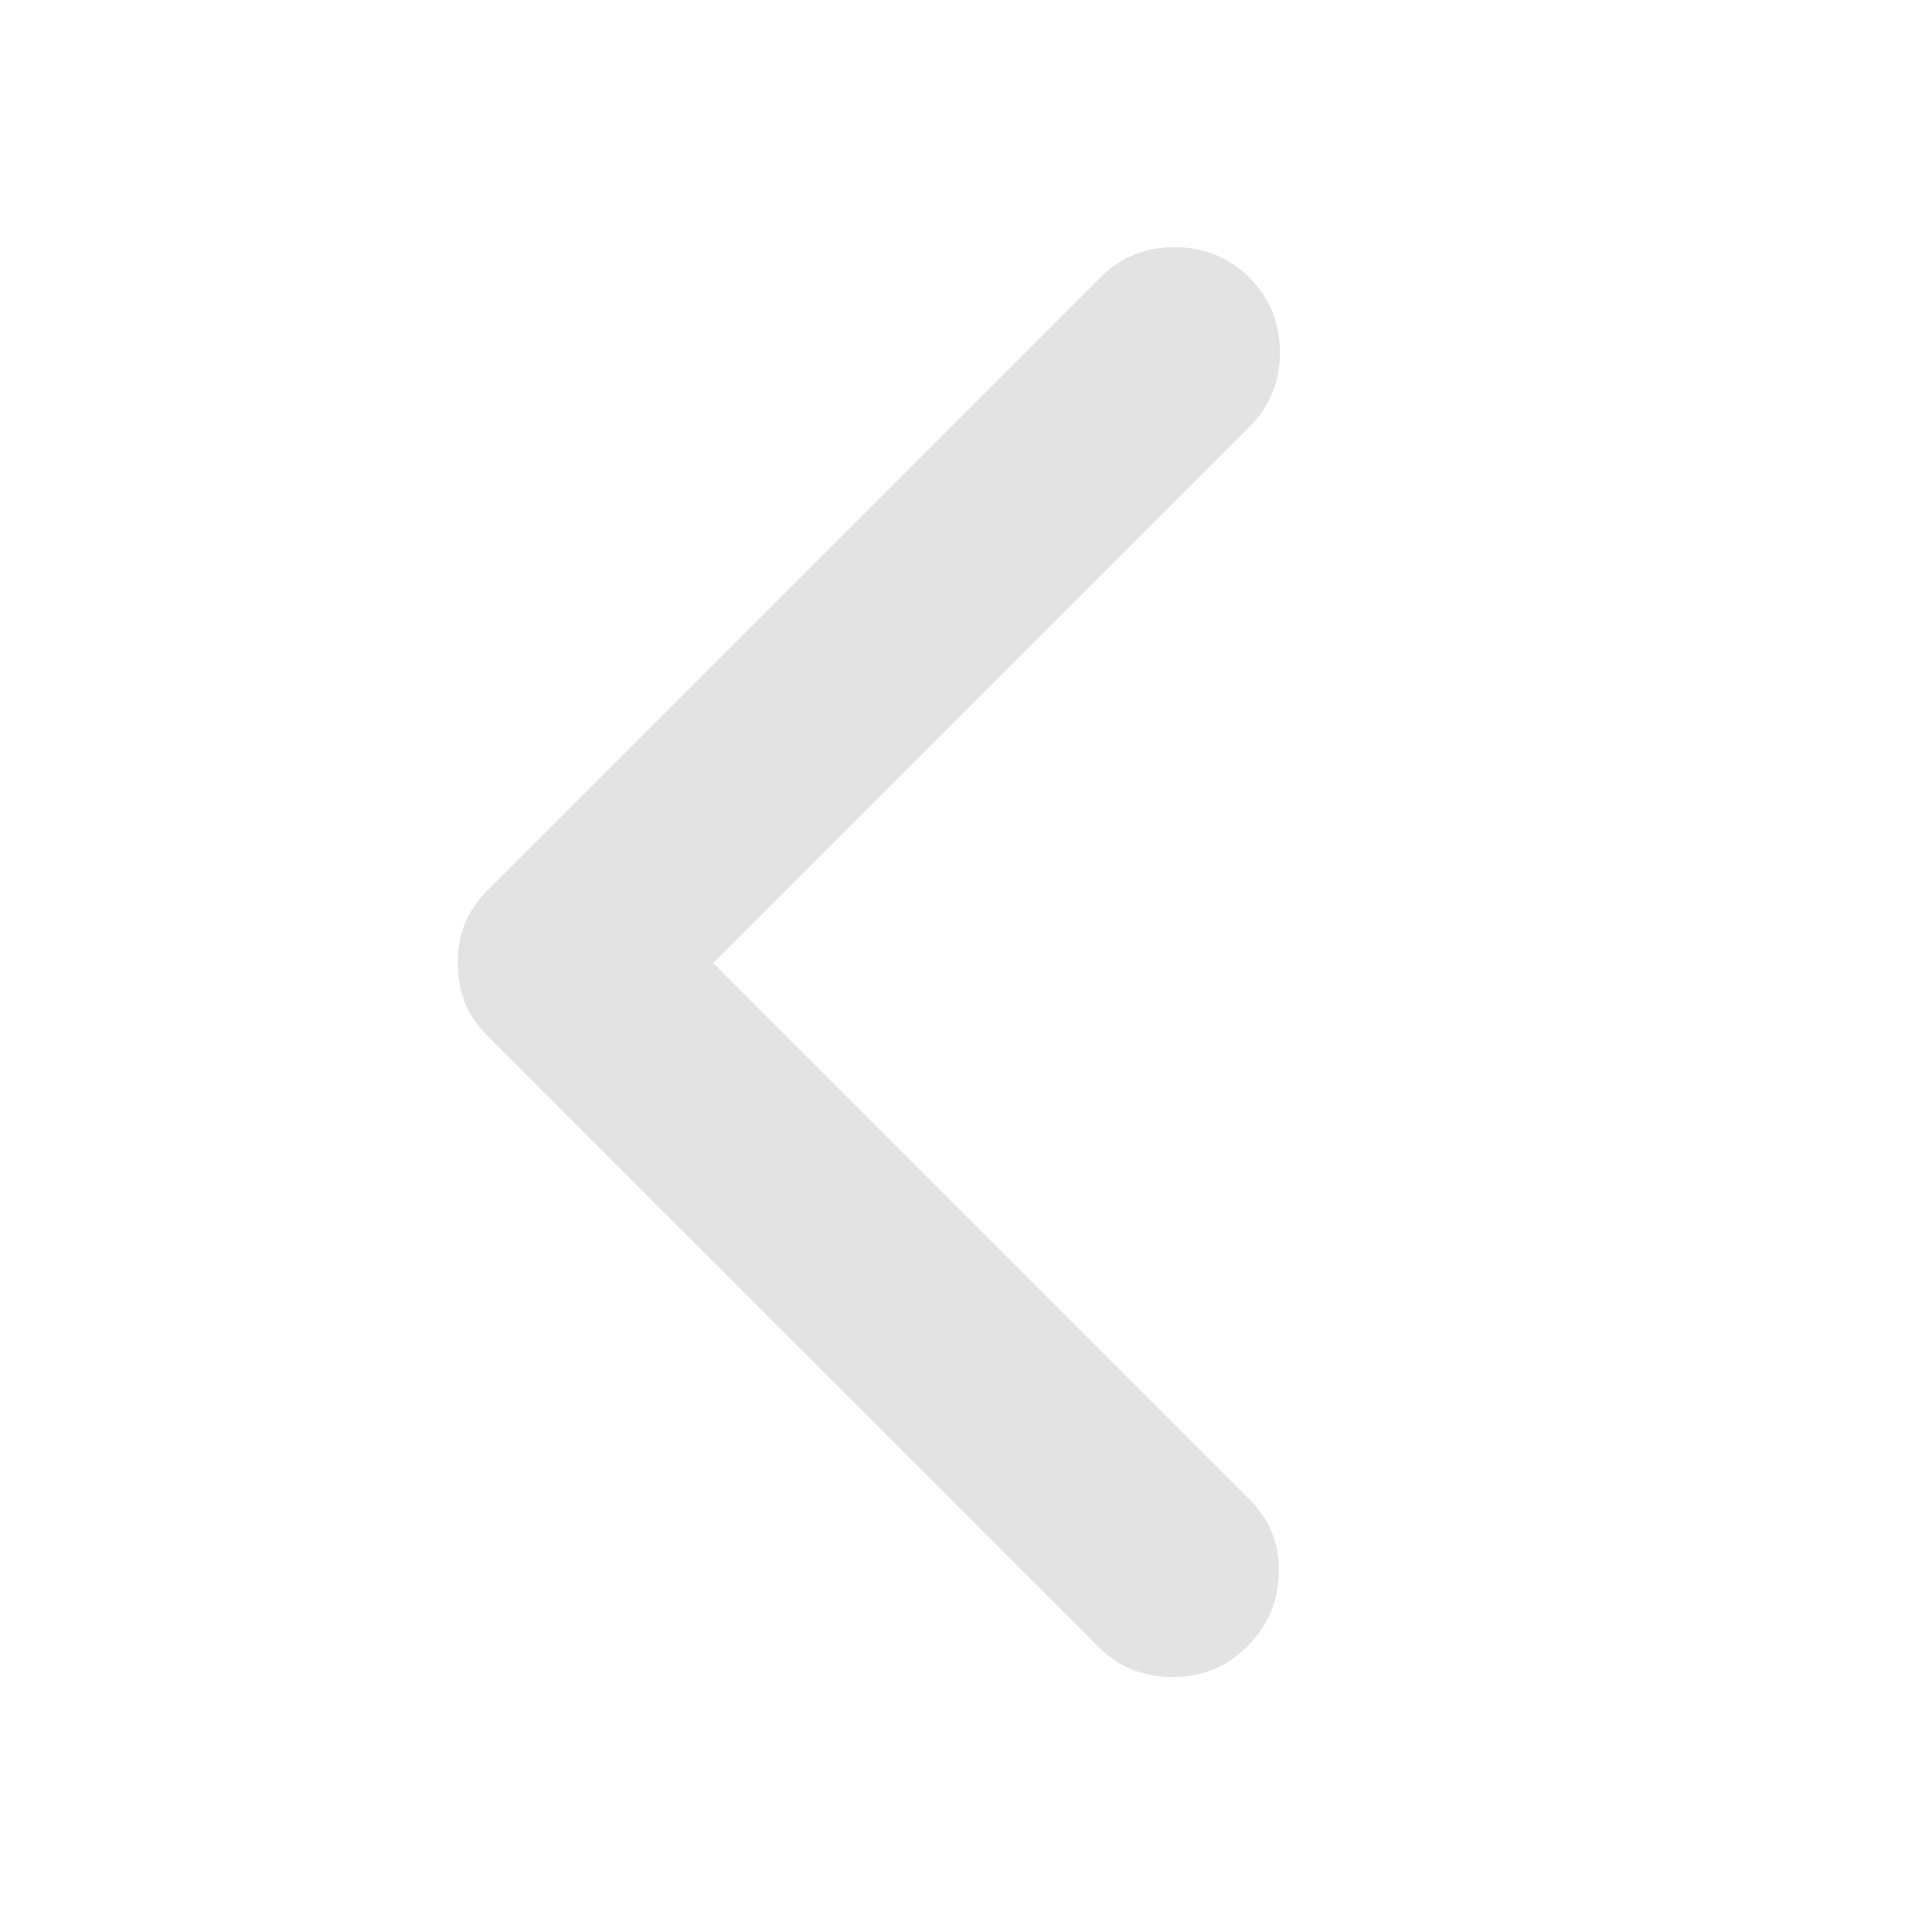
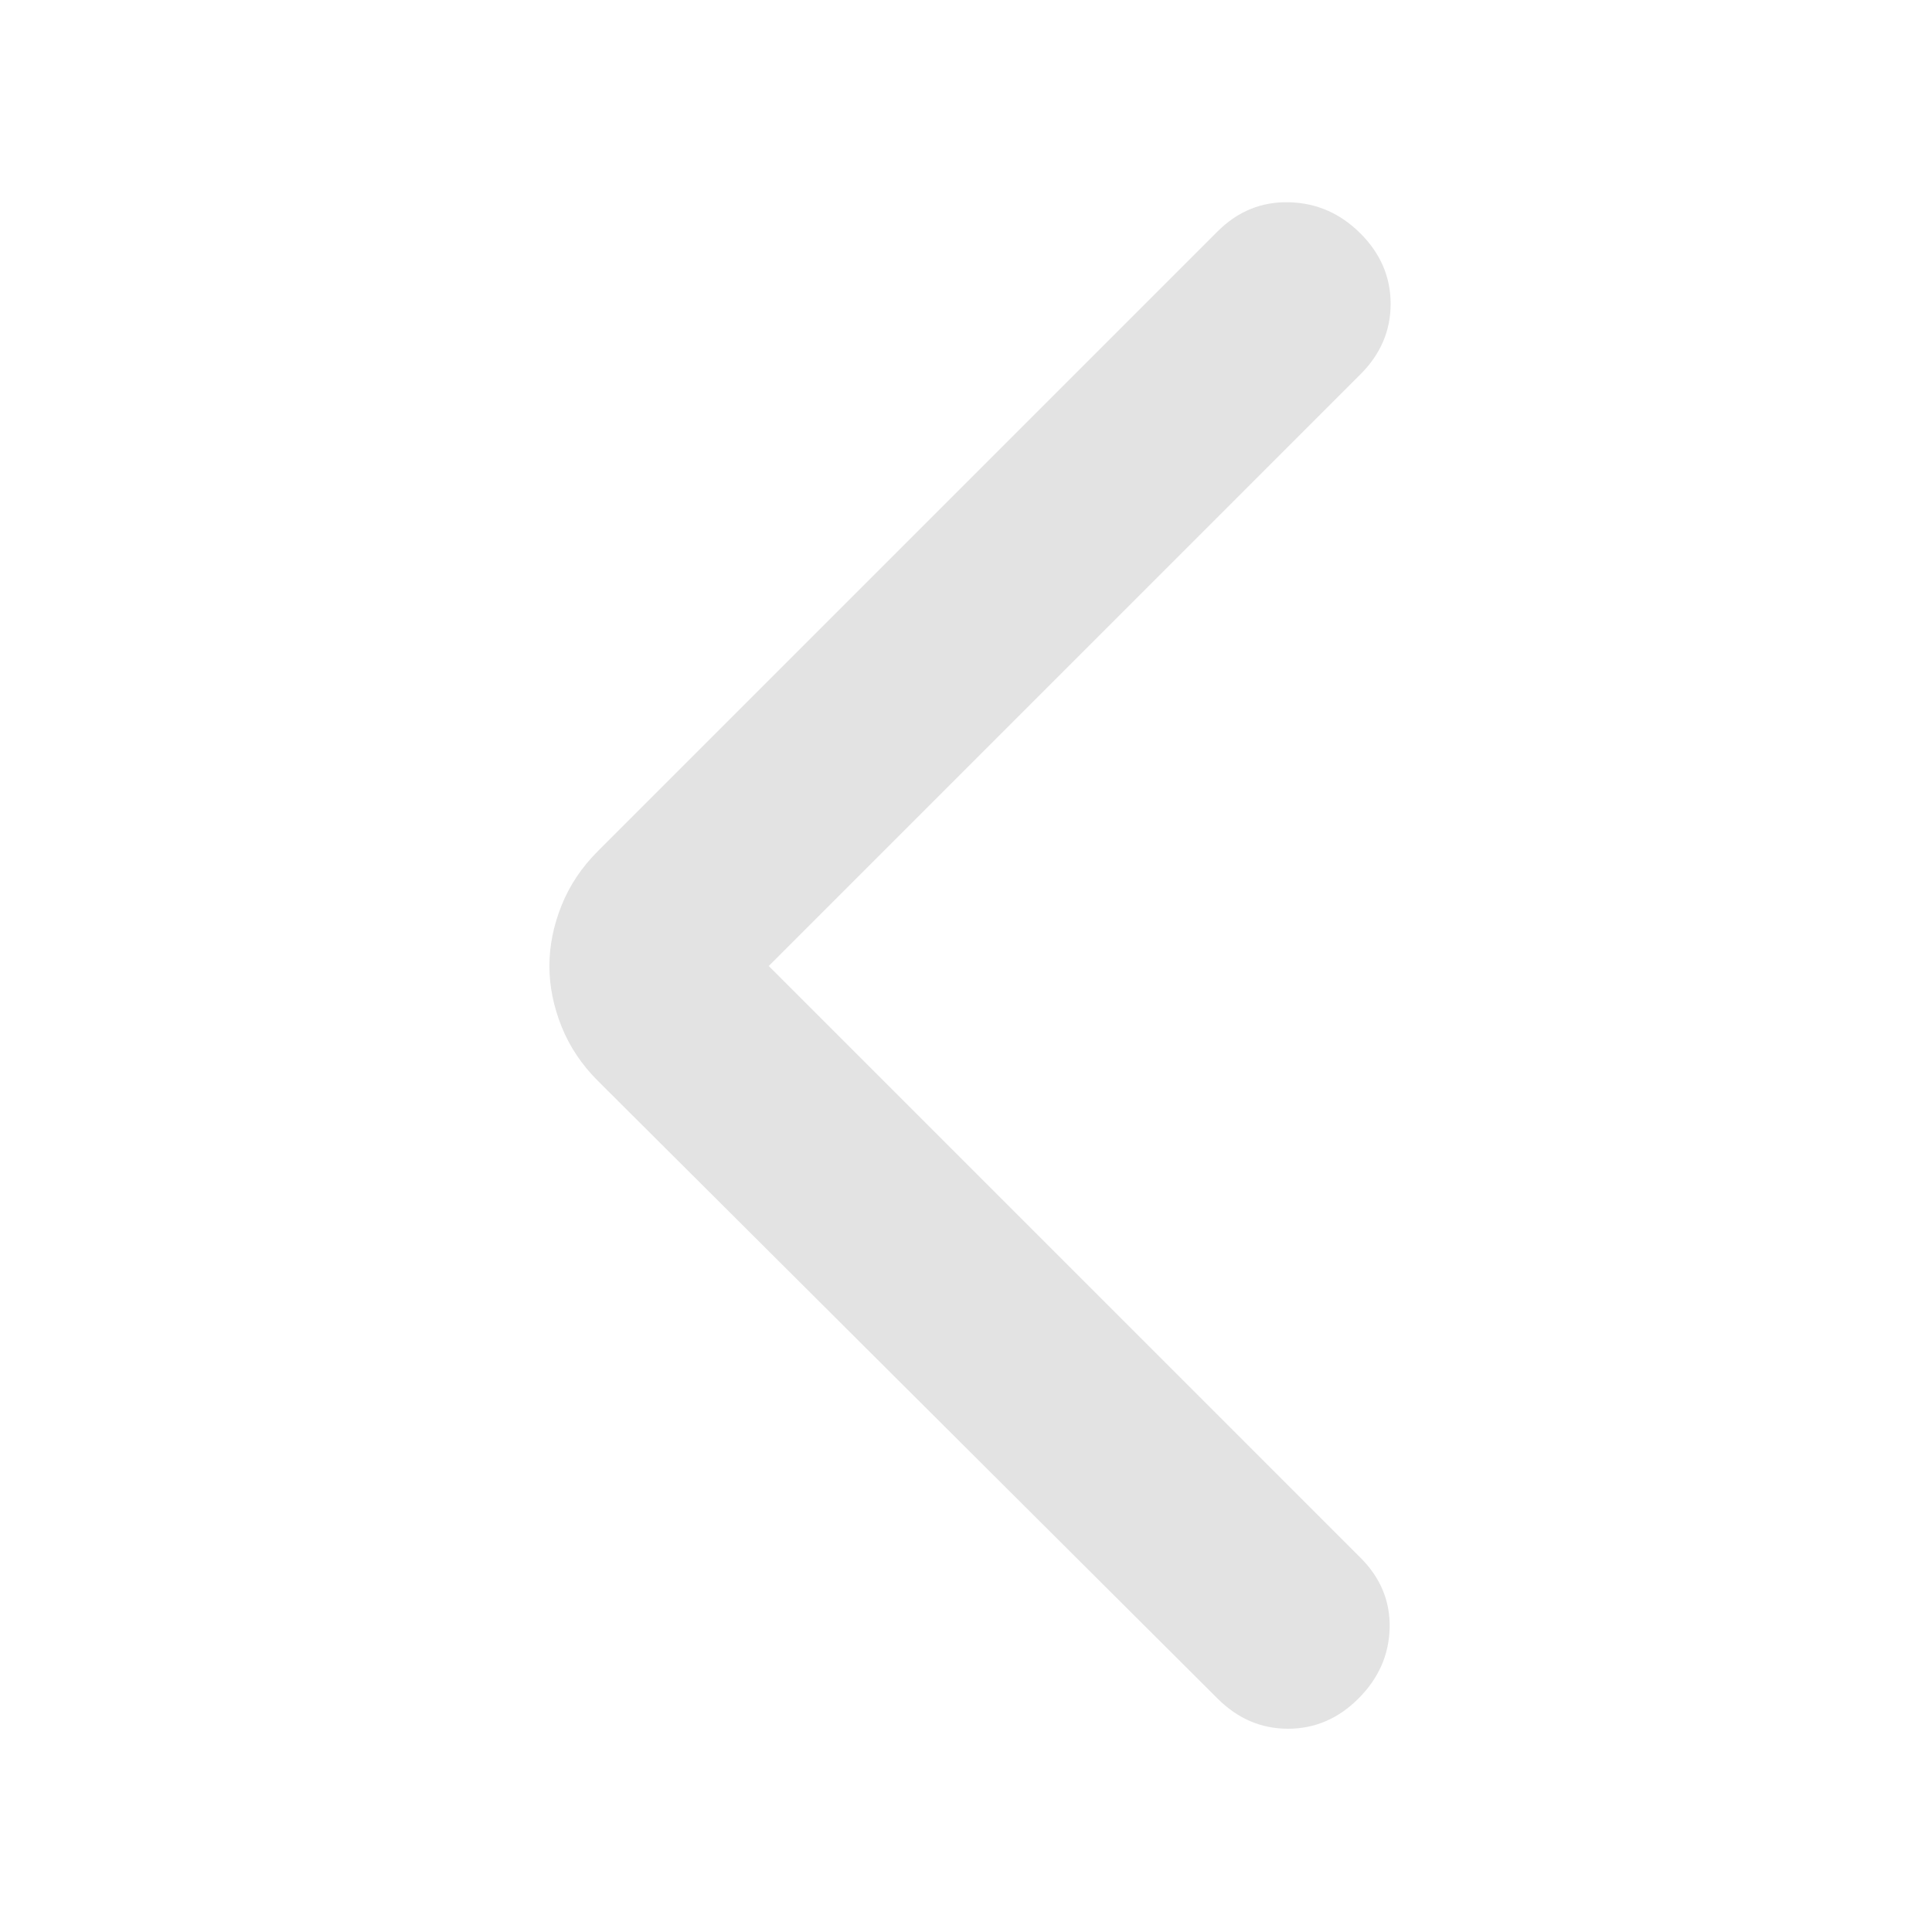
- <svg xmlns="http://www.w3.org/2000/svg" width="1920" zoomAndPan="magnify" viewBox="0 0 1440 1440" height="1920" preserveAspectRatio="xMidYMid meet" version="1.0">
-   <path fill="#e3e3e3" d="M 531.621 717.867 L 931.254 1117.5 C 946.395 1132.656 953.707 1150.945 953.188 1172.367 C 952.672 1193.777 944.836 1212.059 929.68 1227.211 C 914.527 1242.367 895.977 1249.945 874.039 1249.945 C 852.098 1249.945 833.559 1242.367 818.418 1227.211 L 363.918 772.734 C 355.566 764.367 349.688 755.746 346.285 746.875 C 342.902 737.992 341.211 728.32 341.211 717.867 C 341.211 707.43 342.902 697.77 346.285 688.883 C 349.688 679.996 355.566 671.379 363.918 663.023 L 819.969 206.973 C 835.125 191.816 853.672 184.242 875.613 184.242 C 897.555 184.242 916.102 191.816 931.254 206.973 C 946.395 222.129 953.965 240.676 953.965 262.617 C 953.965 284.555 946.395 303.098 931.254 318.234 Z M 531.621 717.867 " fill-opacity="1" fill-rule="nonzero" />
+ <svg xmlns="http://www.w3.org/2000/svg" height="24px" viewBox="0 -960 960 960" width="24px" fill="#e3e3e3">
+   <path d="m382-480 294 294q15 15 14.5 35T675-116q-15 15-35 15t-35-15L297-423q-12-12-18-27t-6-30q0-15 6-30t18-27l308-308q15-15 35.5-14.5T676-844q15 15 15 35t-15 35L382-480Z" />
</svg>
